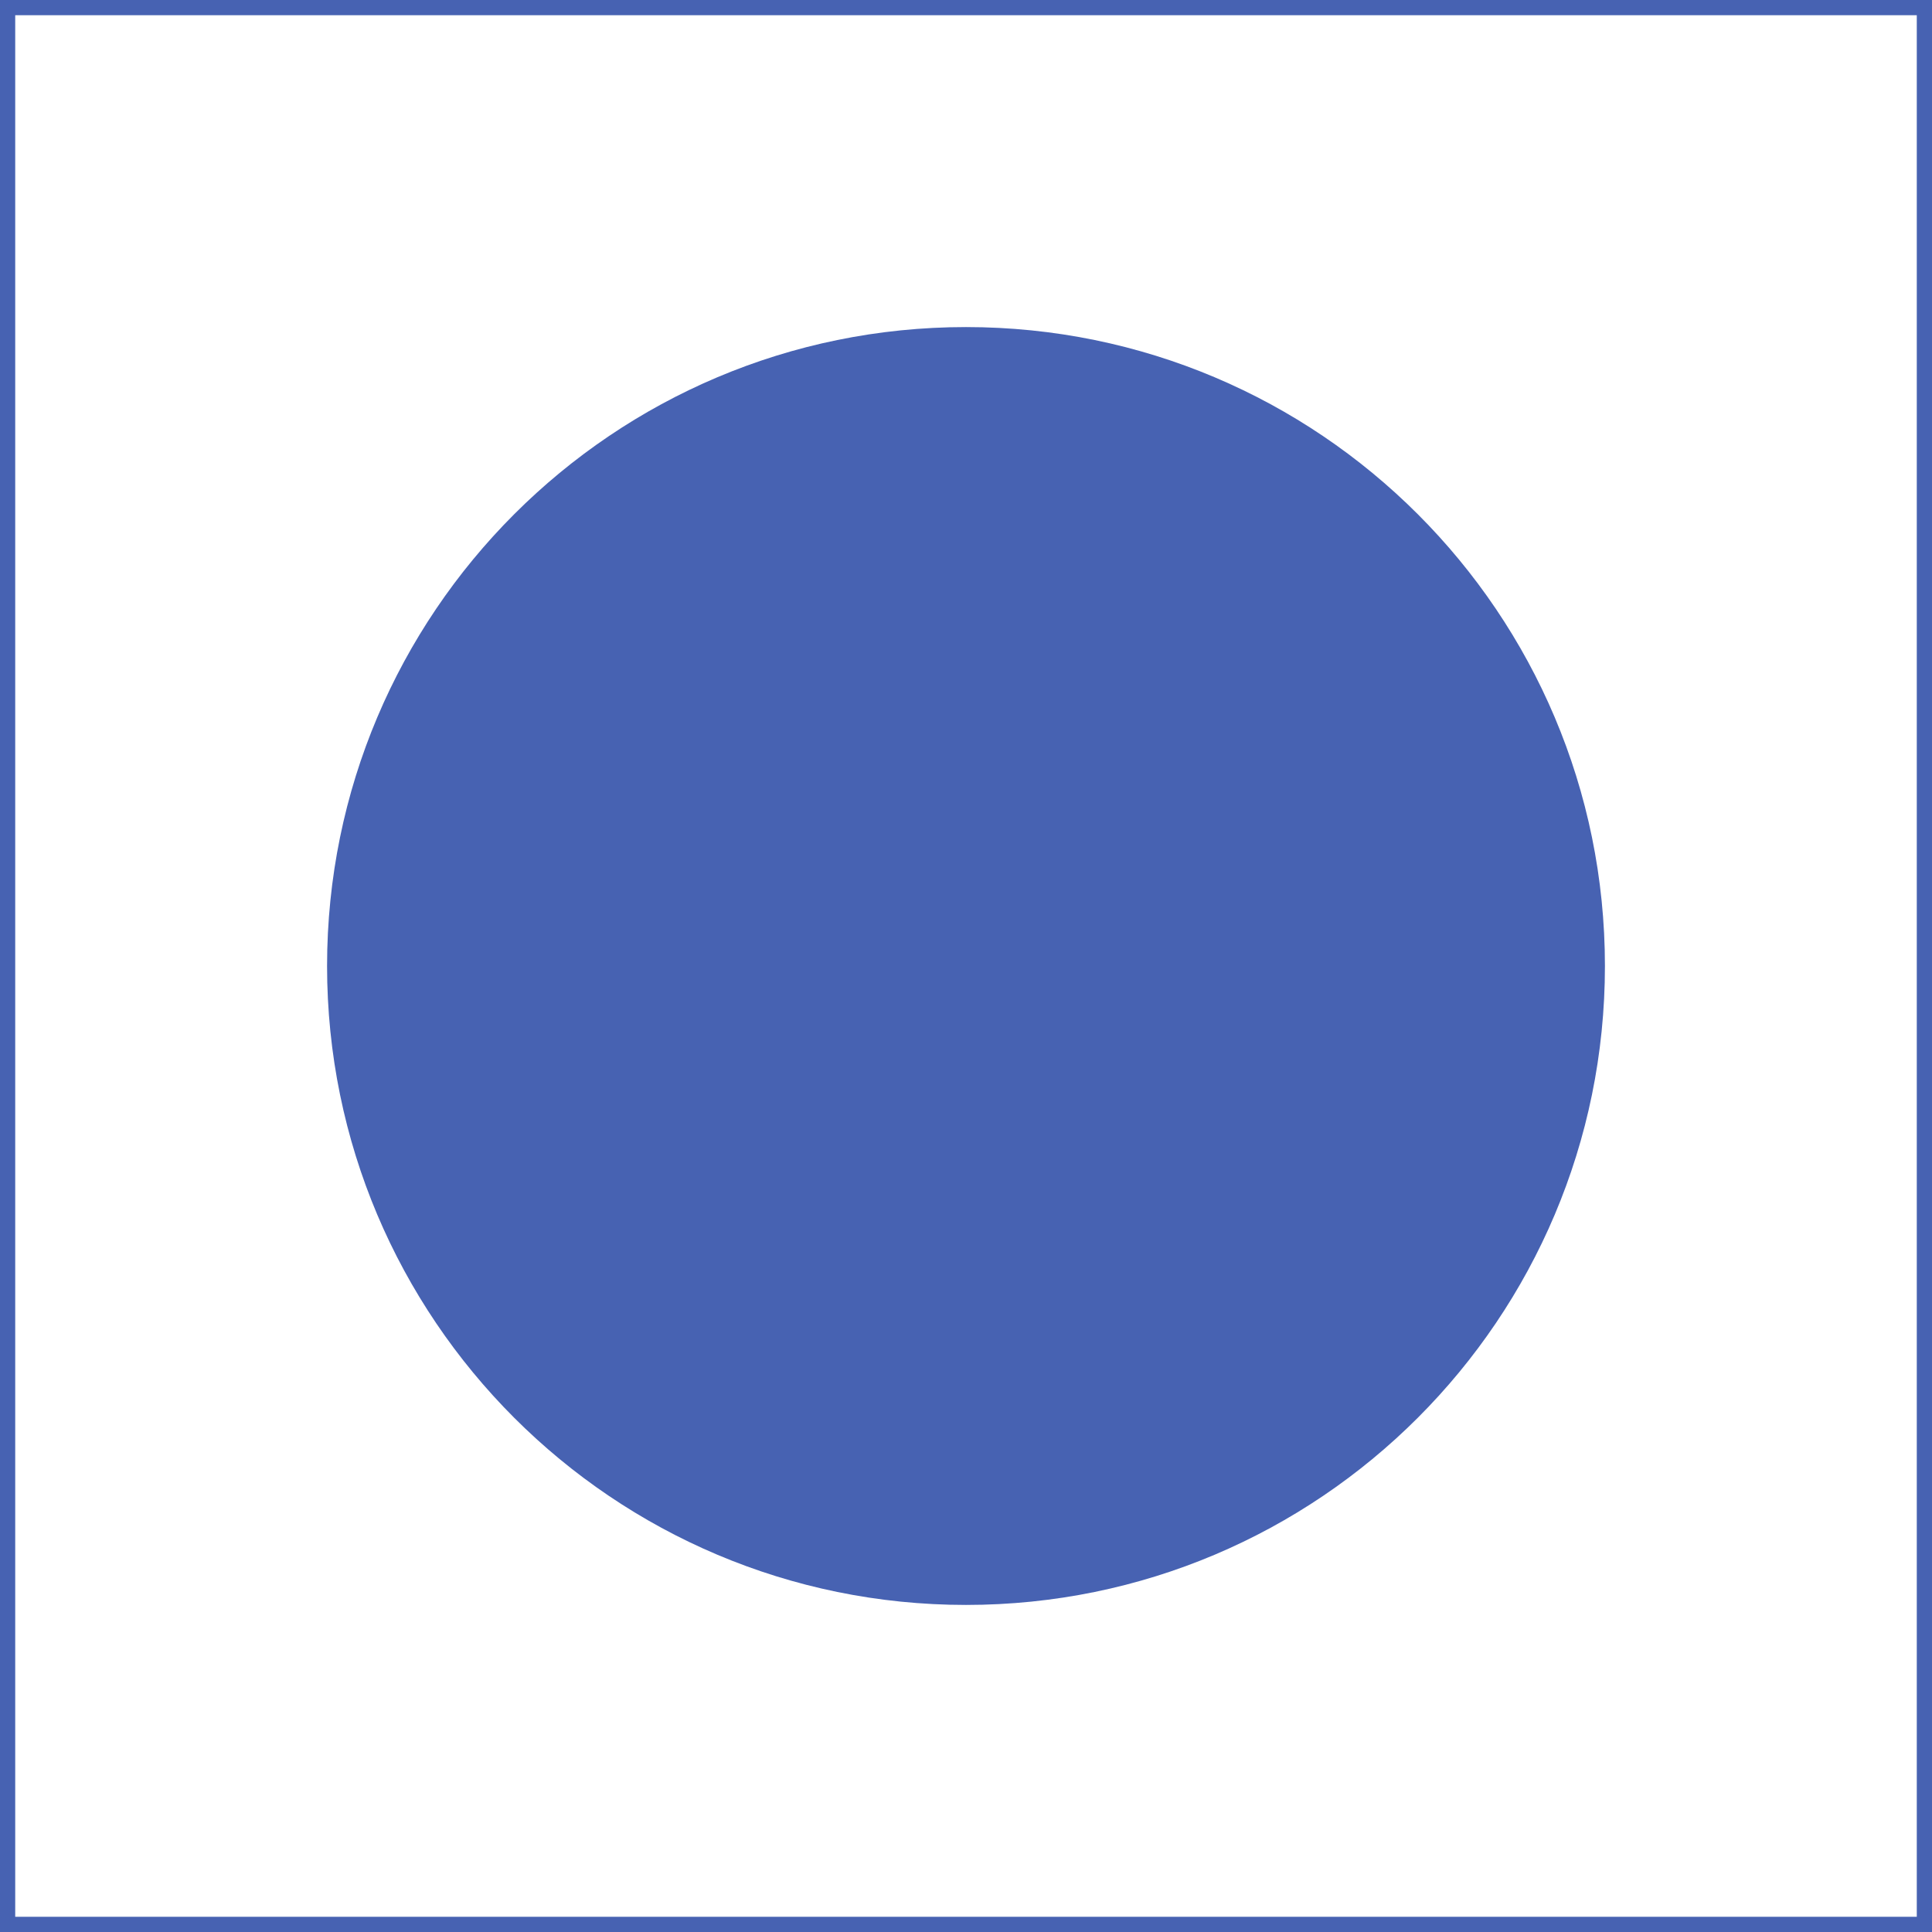
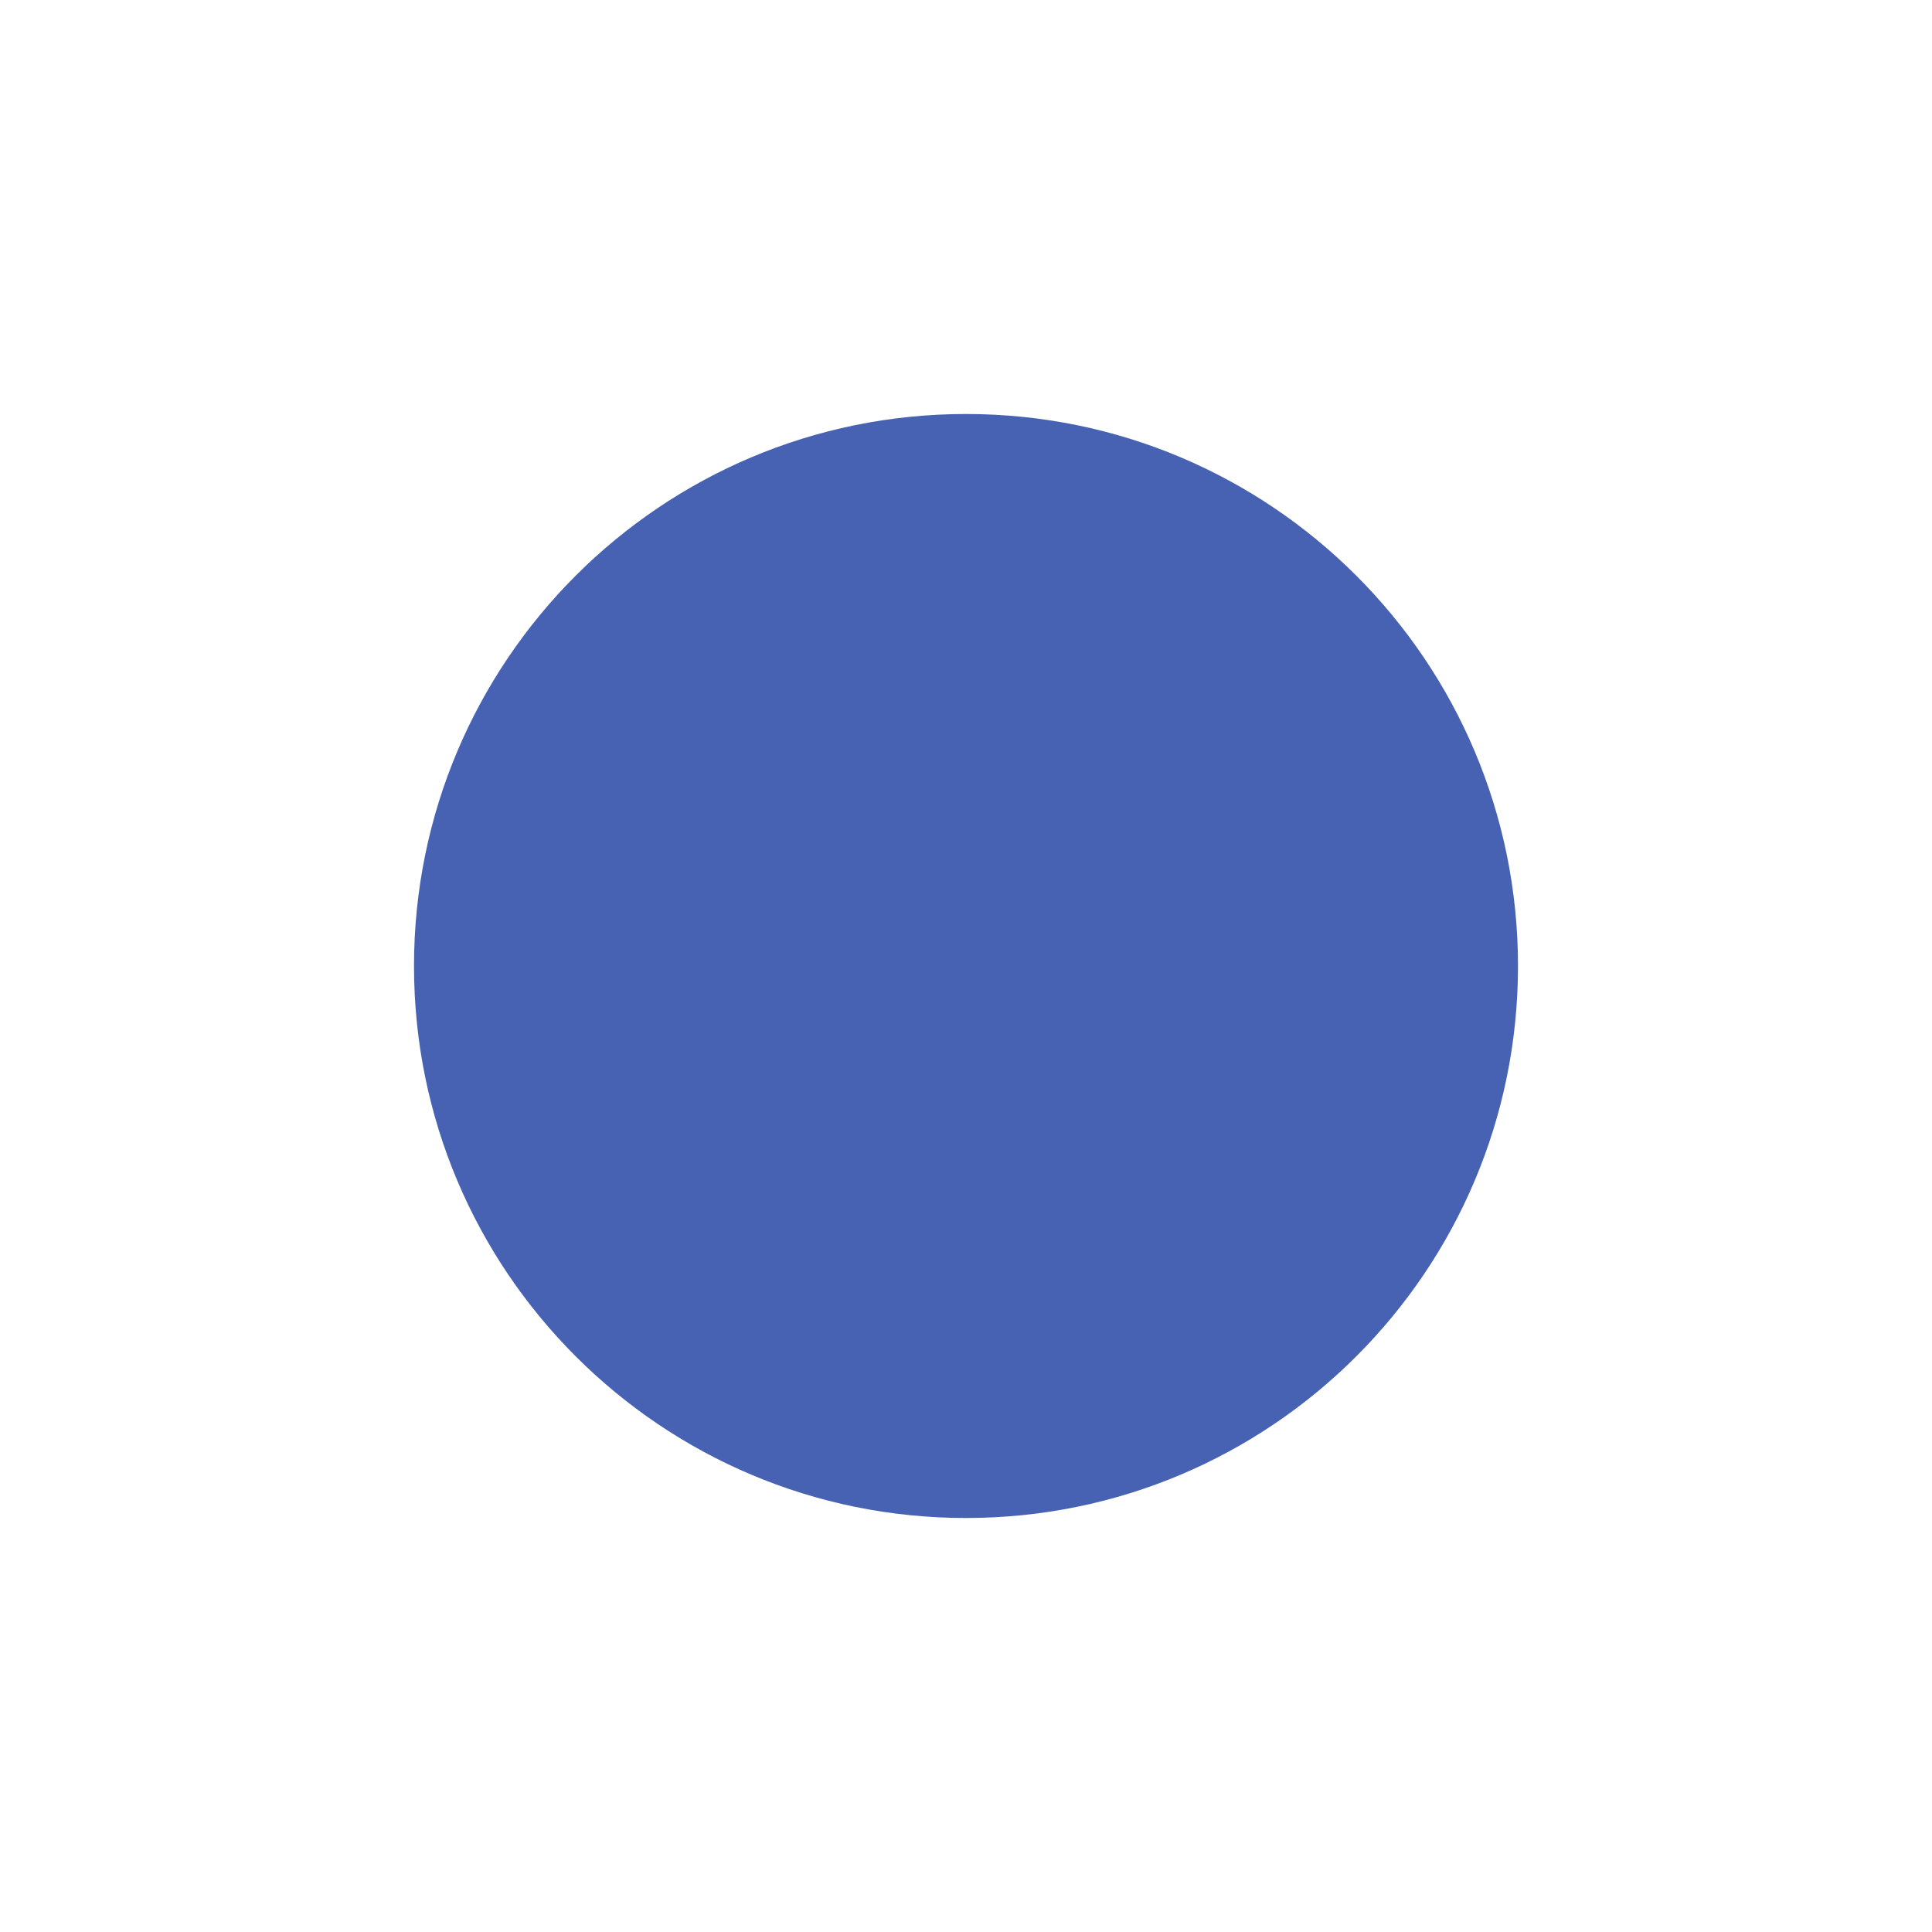
- <svg xmlns="http://www.w3.org/2000/svg" viewBox="0 0 127 127">
-   <defs>
-     <style>.cls-1{fill:none;stroke:#4762b2;stroke-miterlimit:10;}.cls-2{fill:#4762b2;}</style>
-   </defs>
-   <g id="Layer_2" data-name="Layer 2">
-     <g id="Layer_1-2" data-name="Layer 1">
-       <rect class="cls-1" x="0.5" y="0.5" width="126" height="126" />
-       <circle class="cls-2" cx="63.5" cy="63.5" r="42" />
-     </g>
+ <svg xmlns="http://www.w3.org/2000/svg" width="42" height="42" viewBox="0 0 42 42">
+   <g id="Circle" transform="translate(-63 -13)">
+     <rect id="Rectangle_3266" data-name="Rectangle 3266" width="42" height="42" transform="translate(63 13)" fill="none" />
+     <circle id="Ellipse_4170" data-name="Ellipse 4170" cx="12" cy="12" r="12" transform="translate(72 22)" fill="#4762b2" />
  </g>
</svg>
